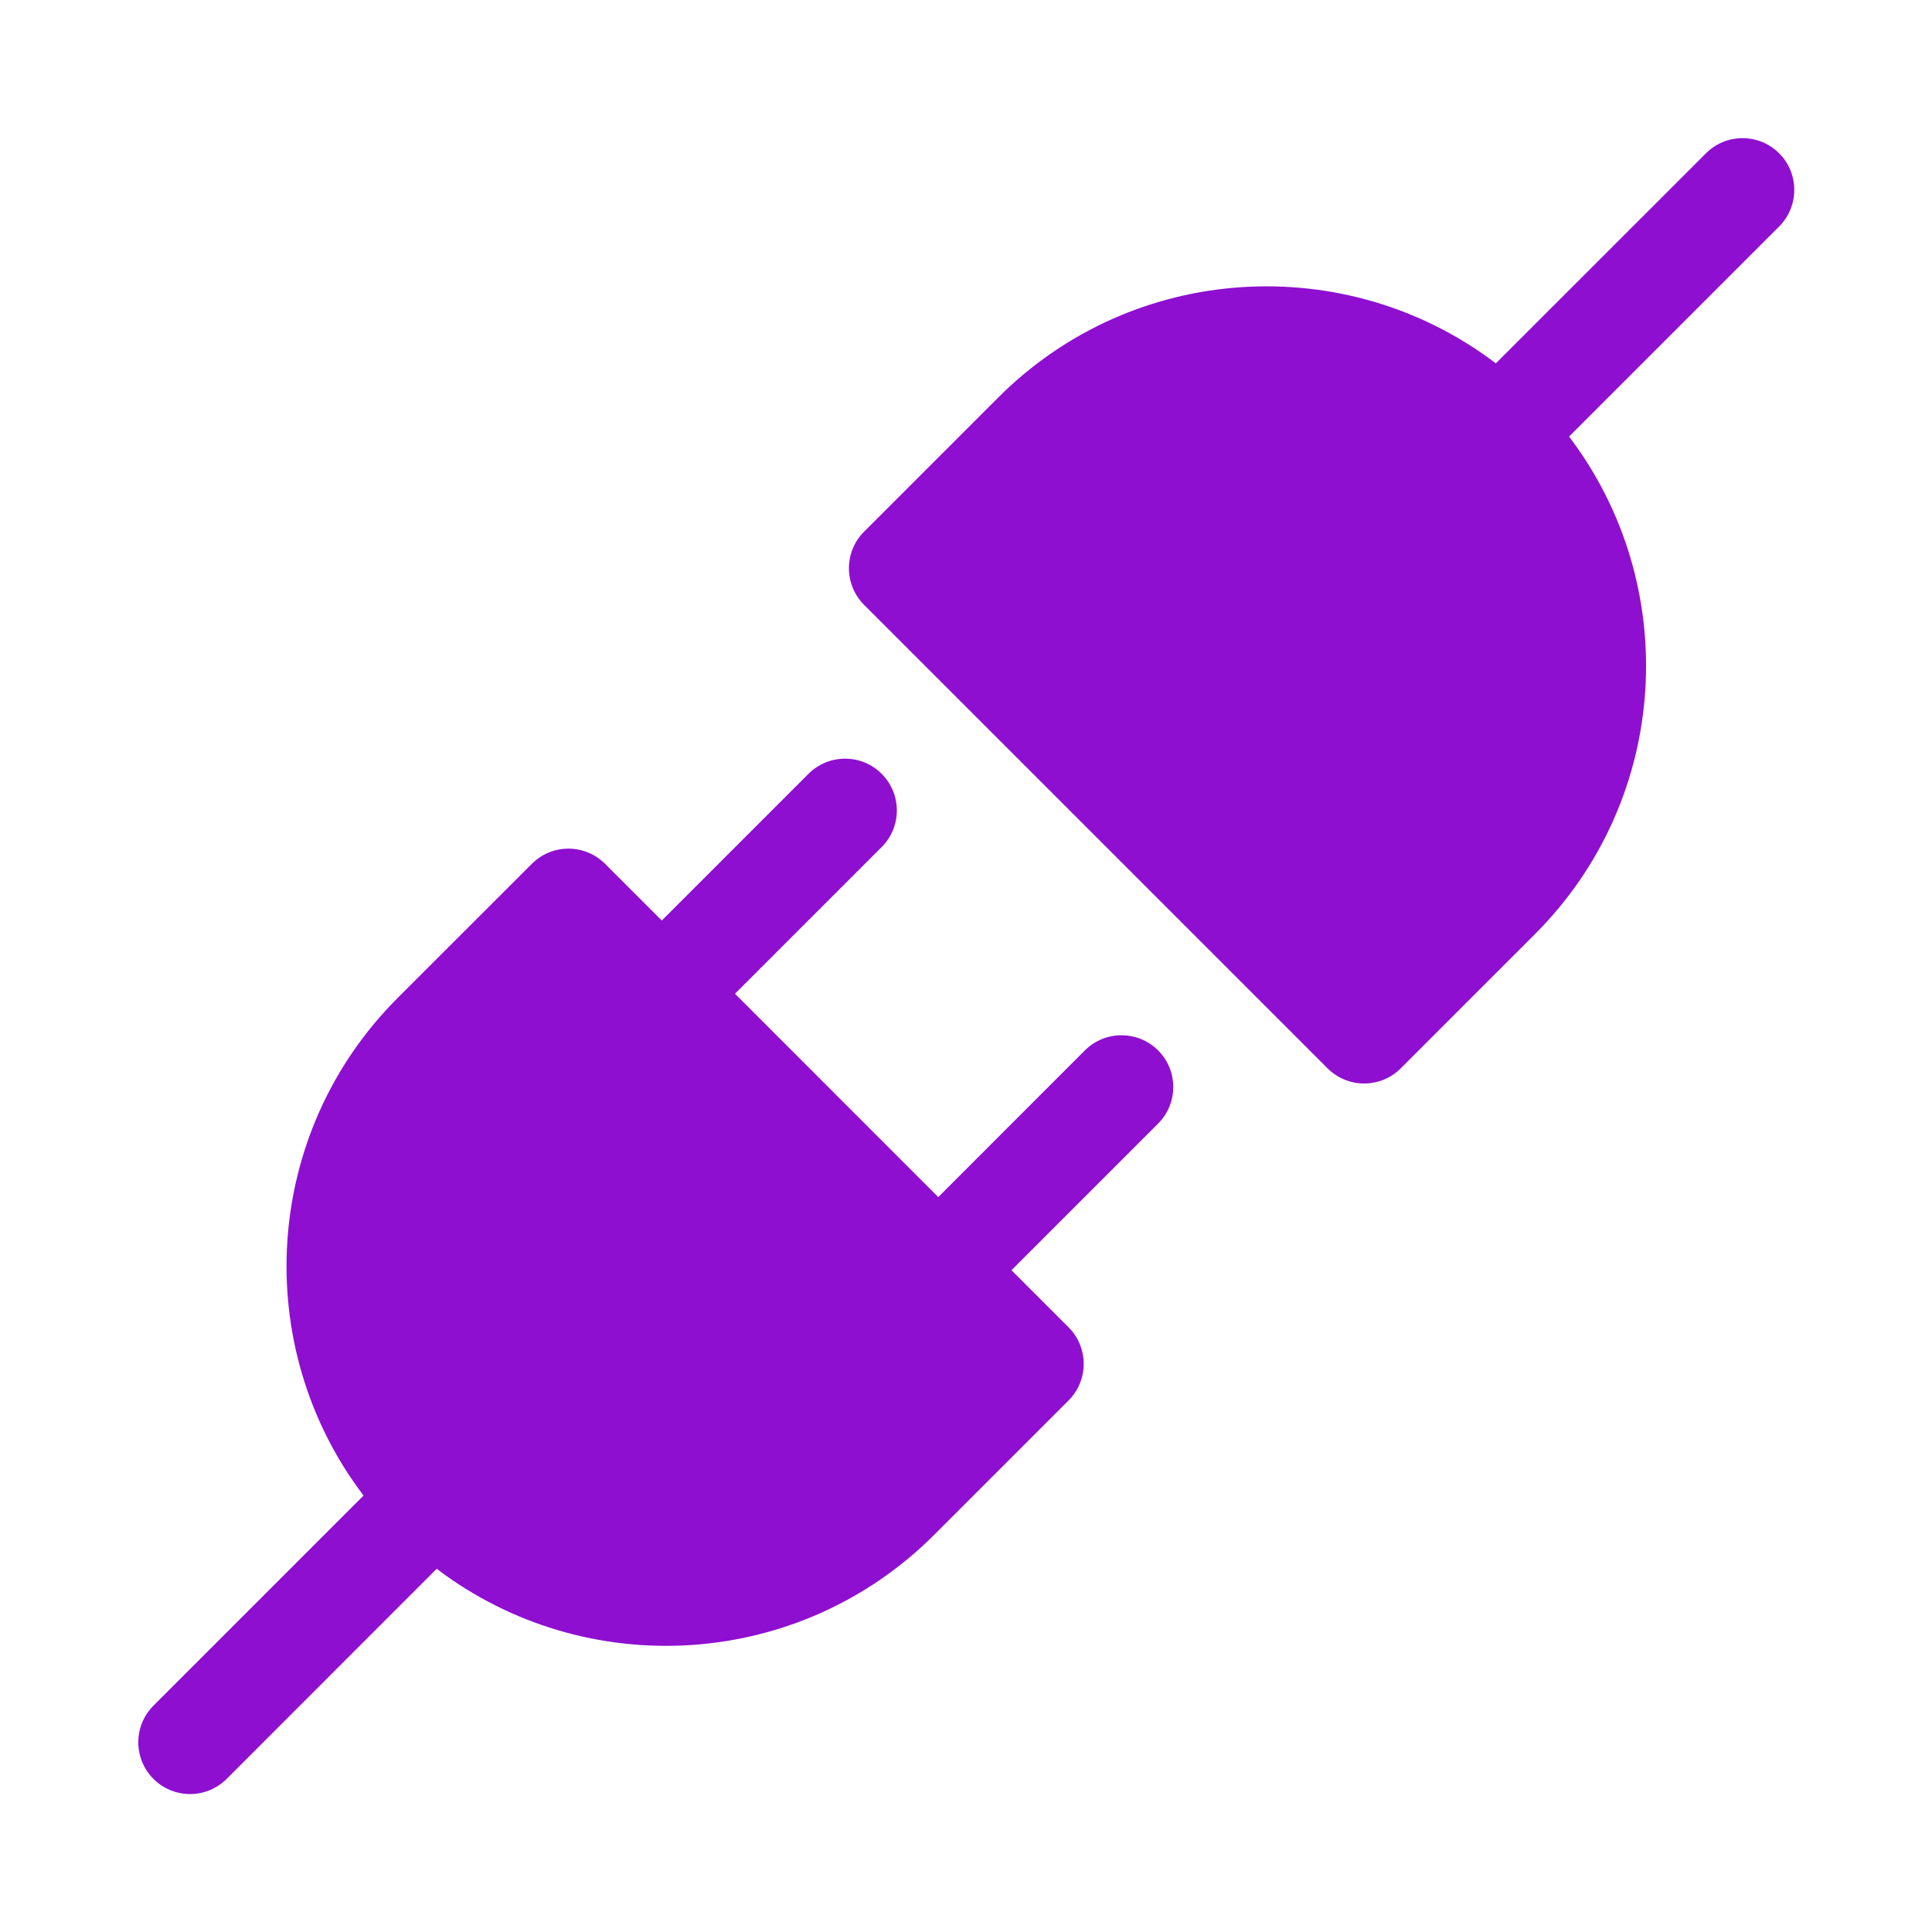
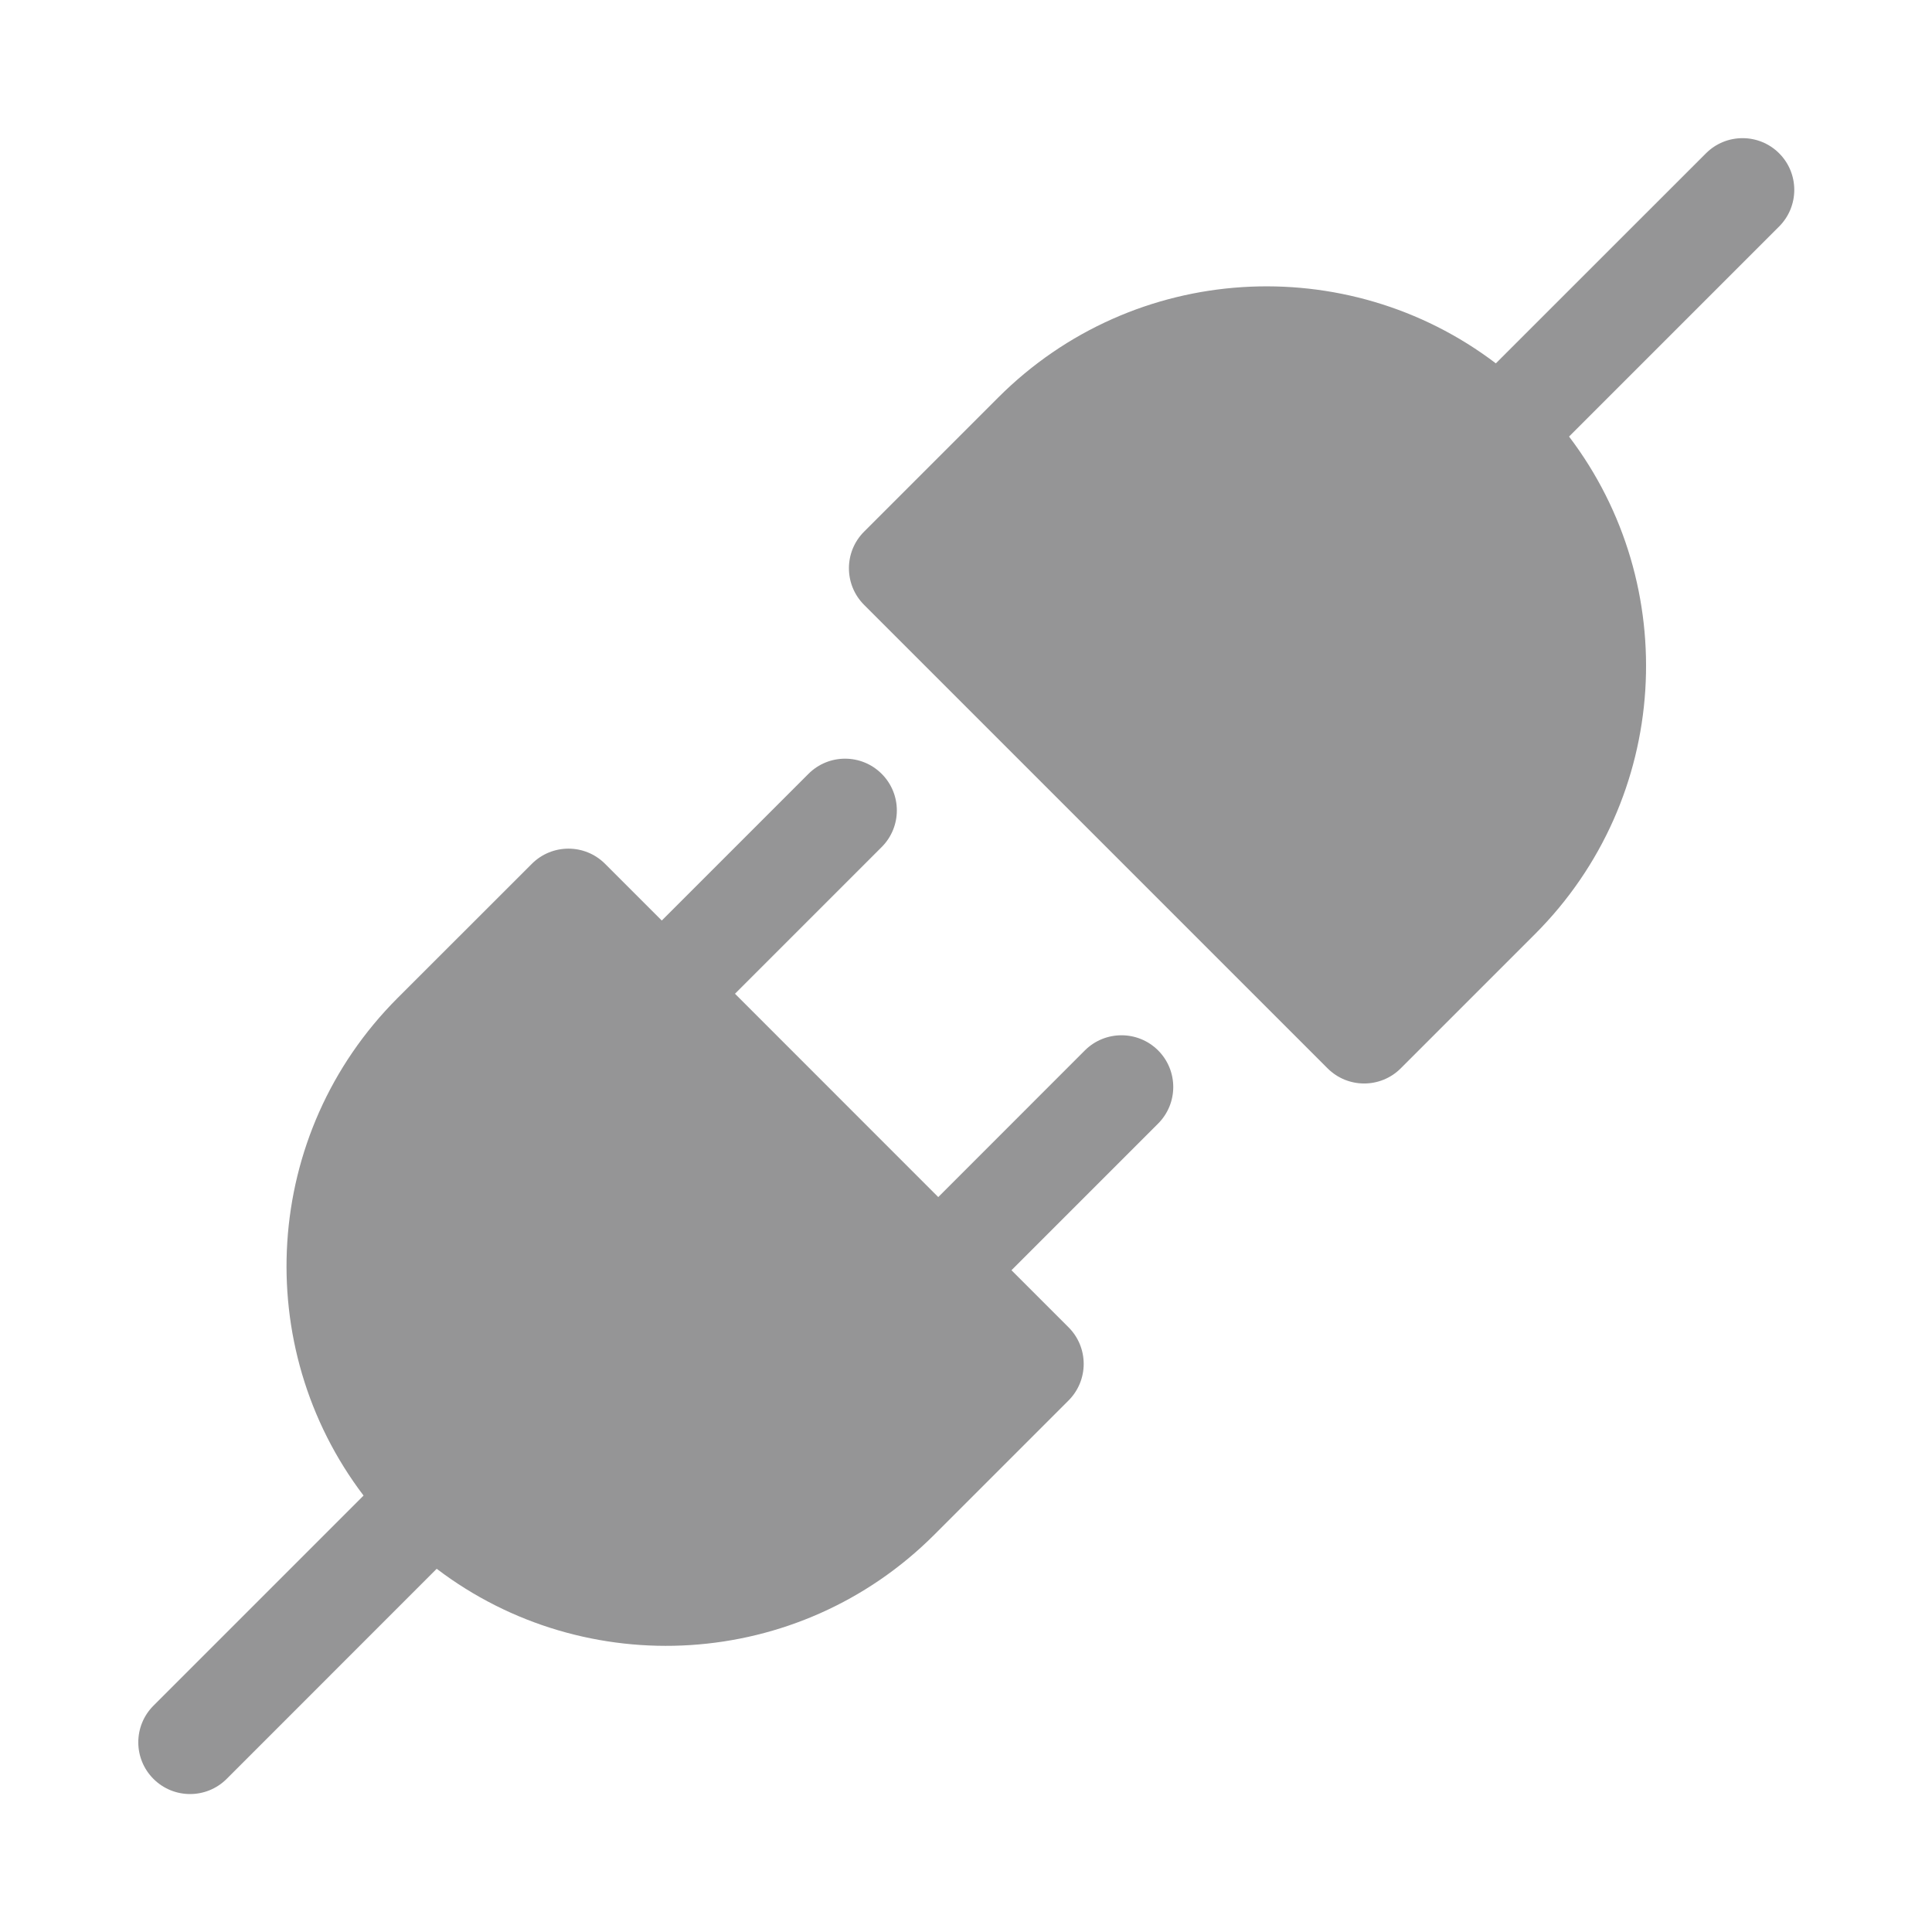
- <svg width="24px" height="24px" viewBox="0 0 28 28" fill="#8E0FD0">
-   <path d="M22.74 6.327C24.378 8.483 24.213 11.571 22.245 13.539L20.301 15.483C20.008 15.776 19.533 15.776 19.24 15.483L12.523 8.766C12.23 8.473 12.23 7.998 12.523 7.705L14.467 5.761C16.435 3.793 19.524 3.628 21.679 5.266L24.724 2.222C25.017 1.929 25.492 1.929 25.785 2.222C26.077 2.514 26.077 2.989 25.785 3.282L22.74 6.327Z" fill="#8E0FD0" />
-   <path d="M12.778 12.276C13.071 11.983 13.071 11.508 12.778 11.215C12.485 10.922 12.01 10.922 11.717 11.215L9.591 13.341L8.769 12.519C8.476 12.226 8.001 12.226 7.708 12.519L5.763 14.463C3.795 16.431 3.631 19.52 5.269 21.675L2.224 24.72C1.931 25.013 1.931 25.488 2.224 25.781C2.517 26.074 2.992 26.074 3.285 25.781L6.329 22.736C8.485 24.375 11.573 24.21 13.541 22.242L15.486 20.297C15.779 20.004 15.779 19.529 15.486 19.236L14.659 18.409L16.784 16.284C17.077 15.991 17.077 15.516 16.784 15.223C16.491 14.931 16.016 14.931 15.723 15.223L13.598 17.349L10.652 14.402L12.778 12.276Z" fill="#8E0FD0" />
+ <svg width="24px" height="24px" viewBox="0 0 28 28" fill="#959596">
+   <path d="M22.74 6.327C24.378 8.483 24.213 11.571 22.245 13.539L20.301 15.483C20.008 15.776 19.533 15.776 19.24 15.483L12.523 8.766C12.23 8.473 12.23 7.998 12.523 7.705L14.467 5.761C16.435 3.793 19.524 3.628 21.679 5.266L24.724 2.222C25.017 1.929 25.492 1.929 25.785 2.222C26.077 2.514 26.077 2.989 25.785 3.282L22.74 6.327Z" fill="#959596" />
+   <path d="M12.778 12.276C13.071 11.983 13.071 11.508 12.778 11.215C12.485 10.922 12.01 10.922 11.717 11.215L9.591 13.341L8.769 12.519C8.476 12.226 8.001 12.226 7.708 12.519L5.763 14.463C3.795 16.431 3.631 19.52 5.269 21.675L2.224 24.72C1.931 25.013 1.931 25.488 2.224 25.781C2.517 26.074 2.992 26.074 3.285 25.781L6.329 22.736C8.485 24.375 11.573 24.21 13.541 22.242L15.486 20.297C15.779 20.004 15.779 19.529 15.486 19.236L14.659 18.409L16.784 16.284C17.077 15.991 17.077 15.516 16.784 15.223C16.491 14.931 16.016 14.931 15.723 15.223L13.598 17.349L10.652 14.402L12.778 12.276Z" fill="#959596" />
</svg>
